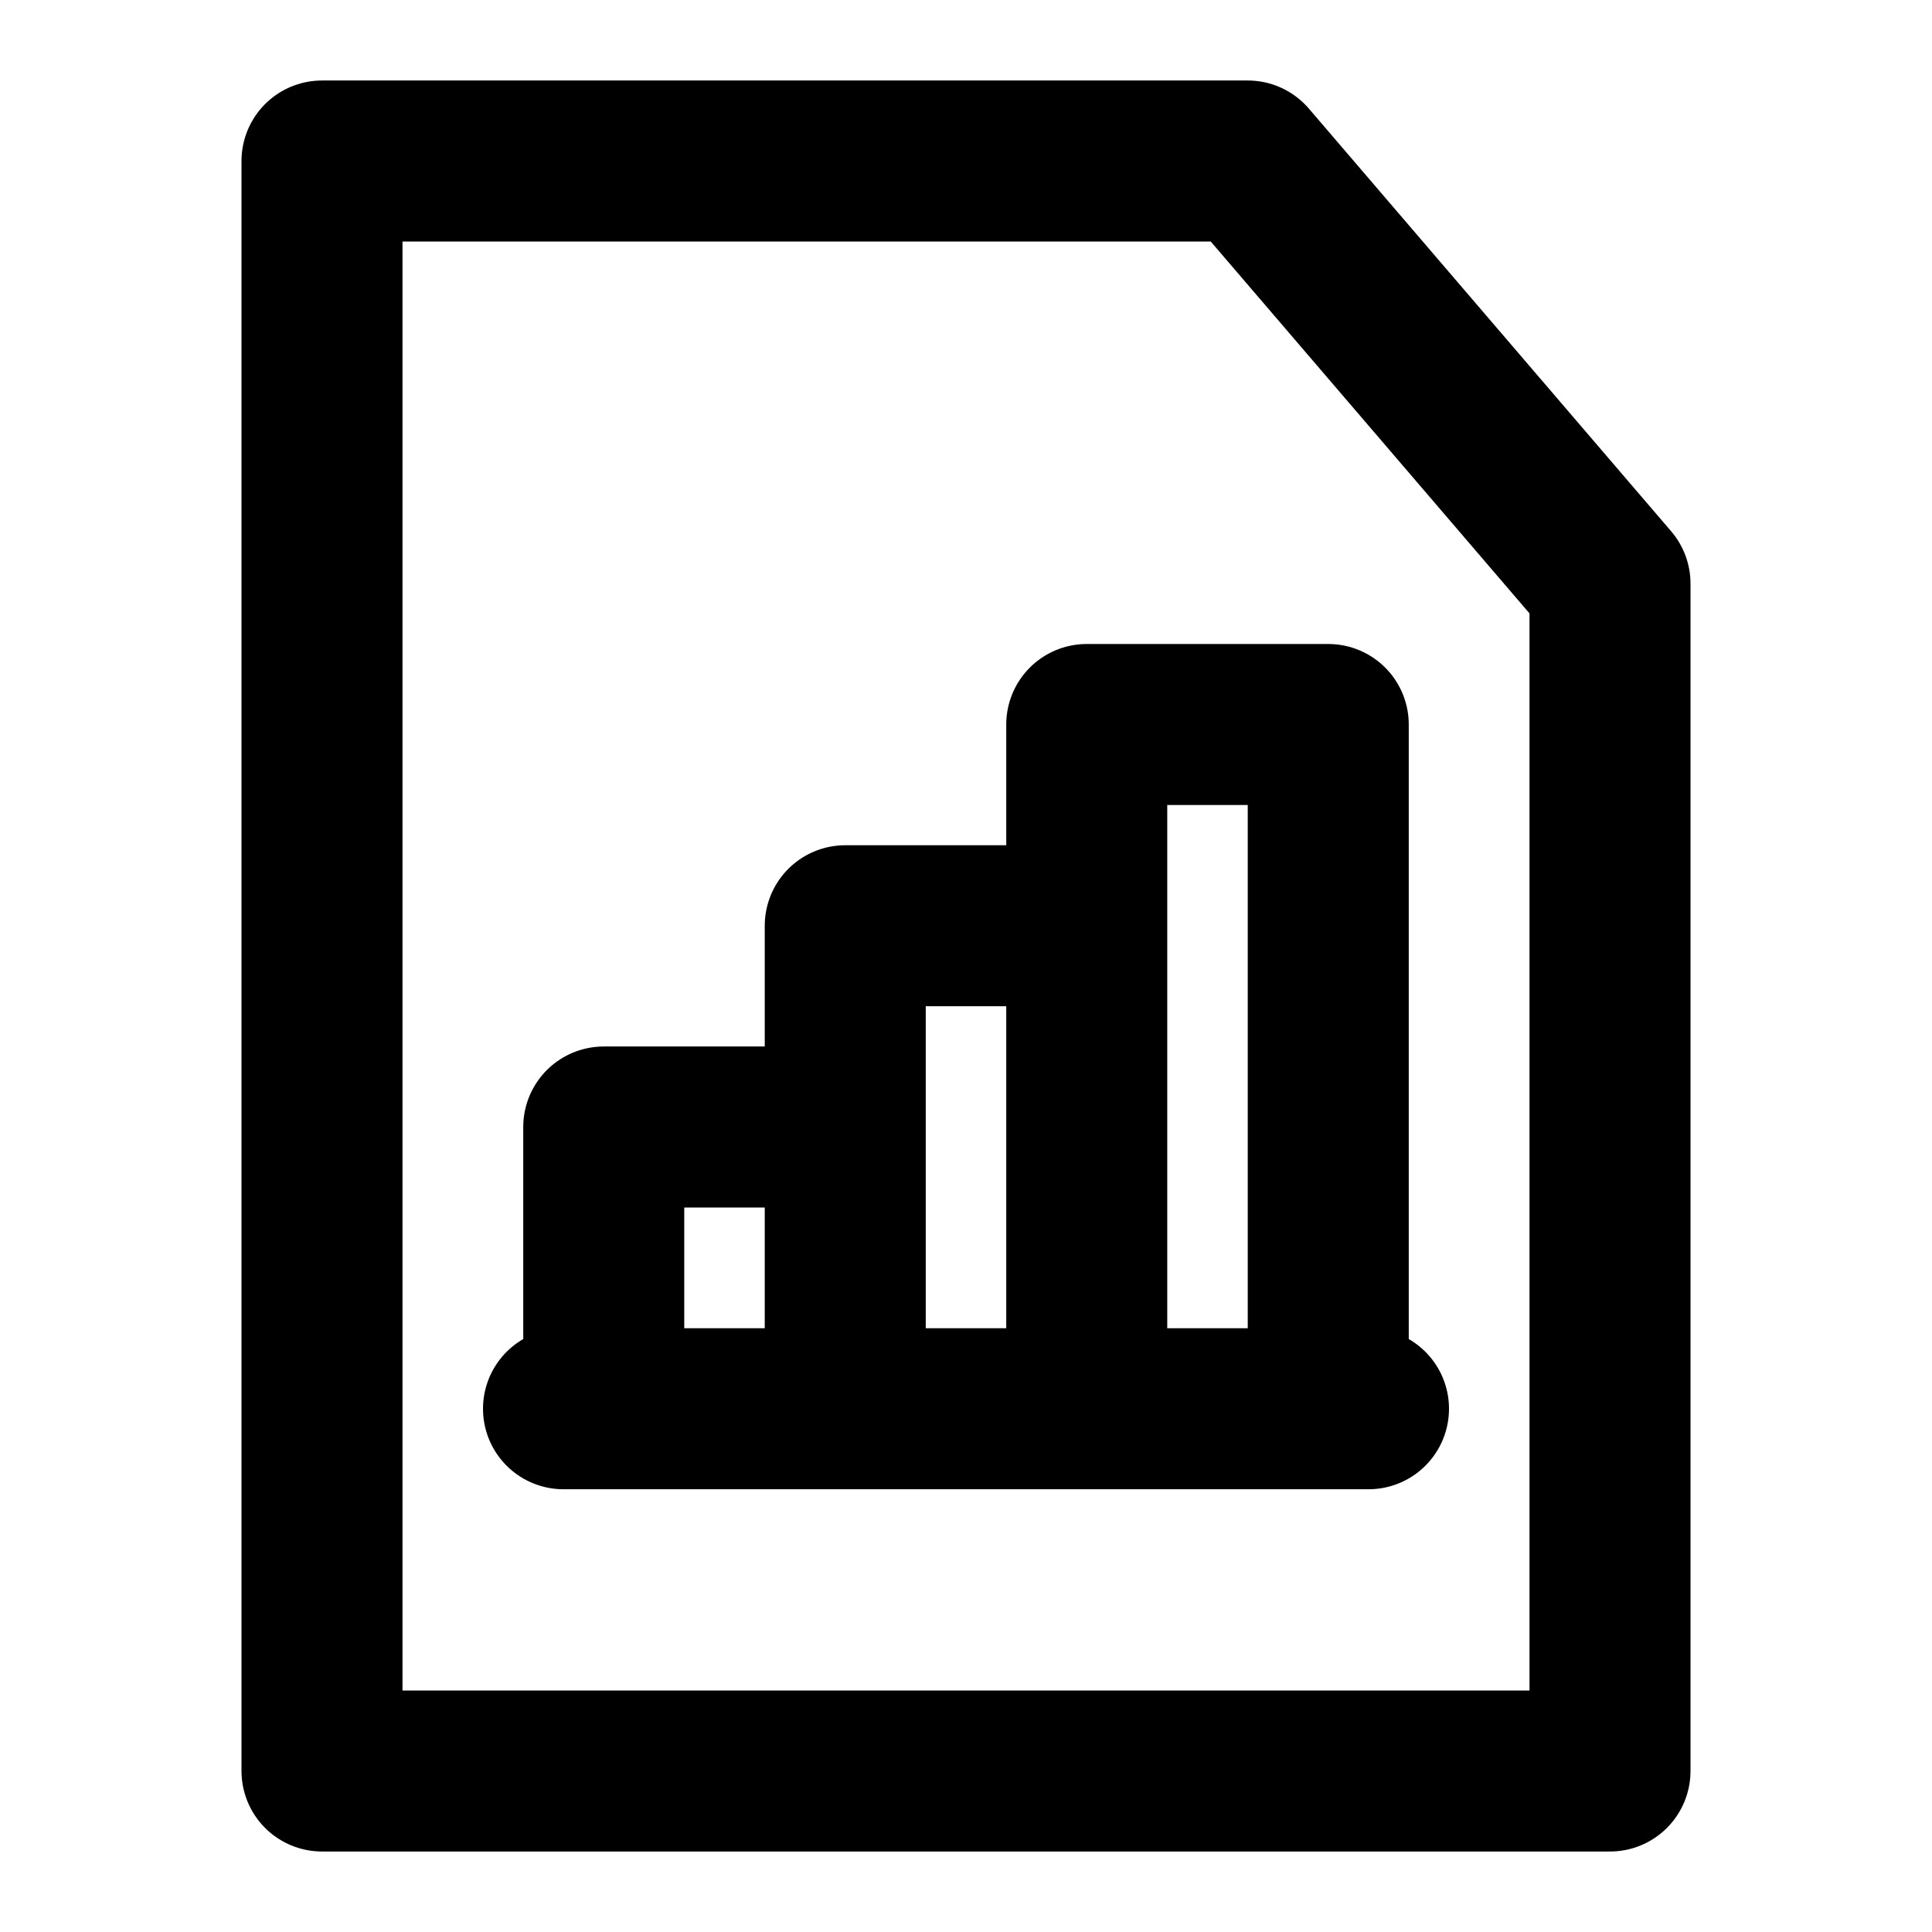
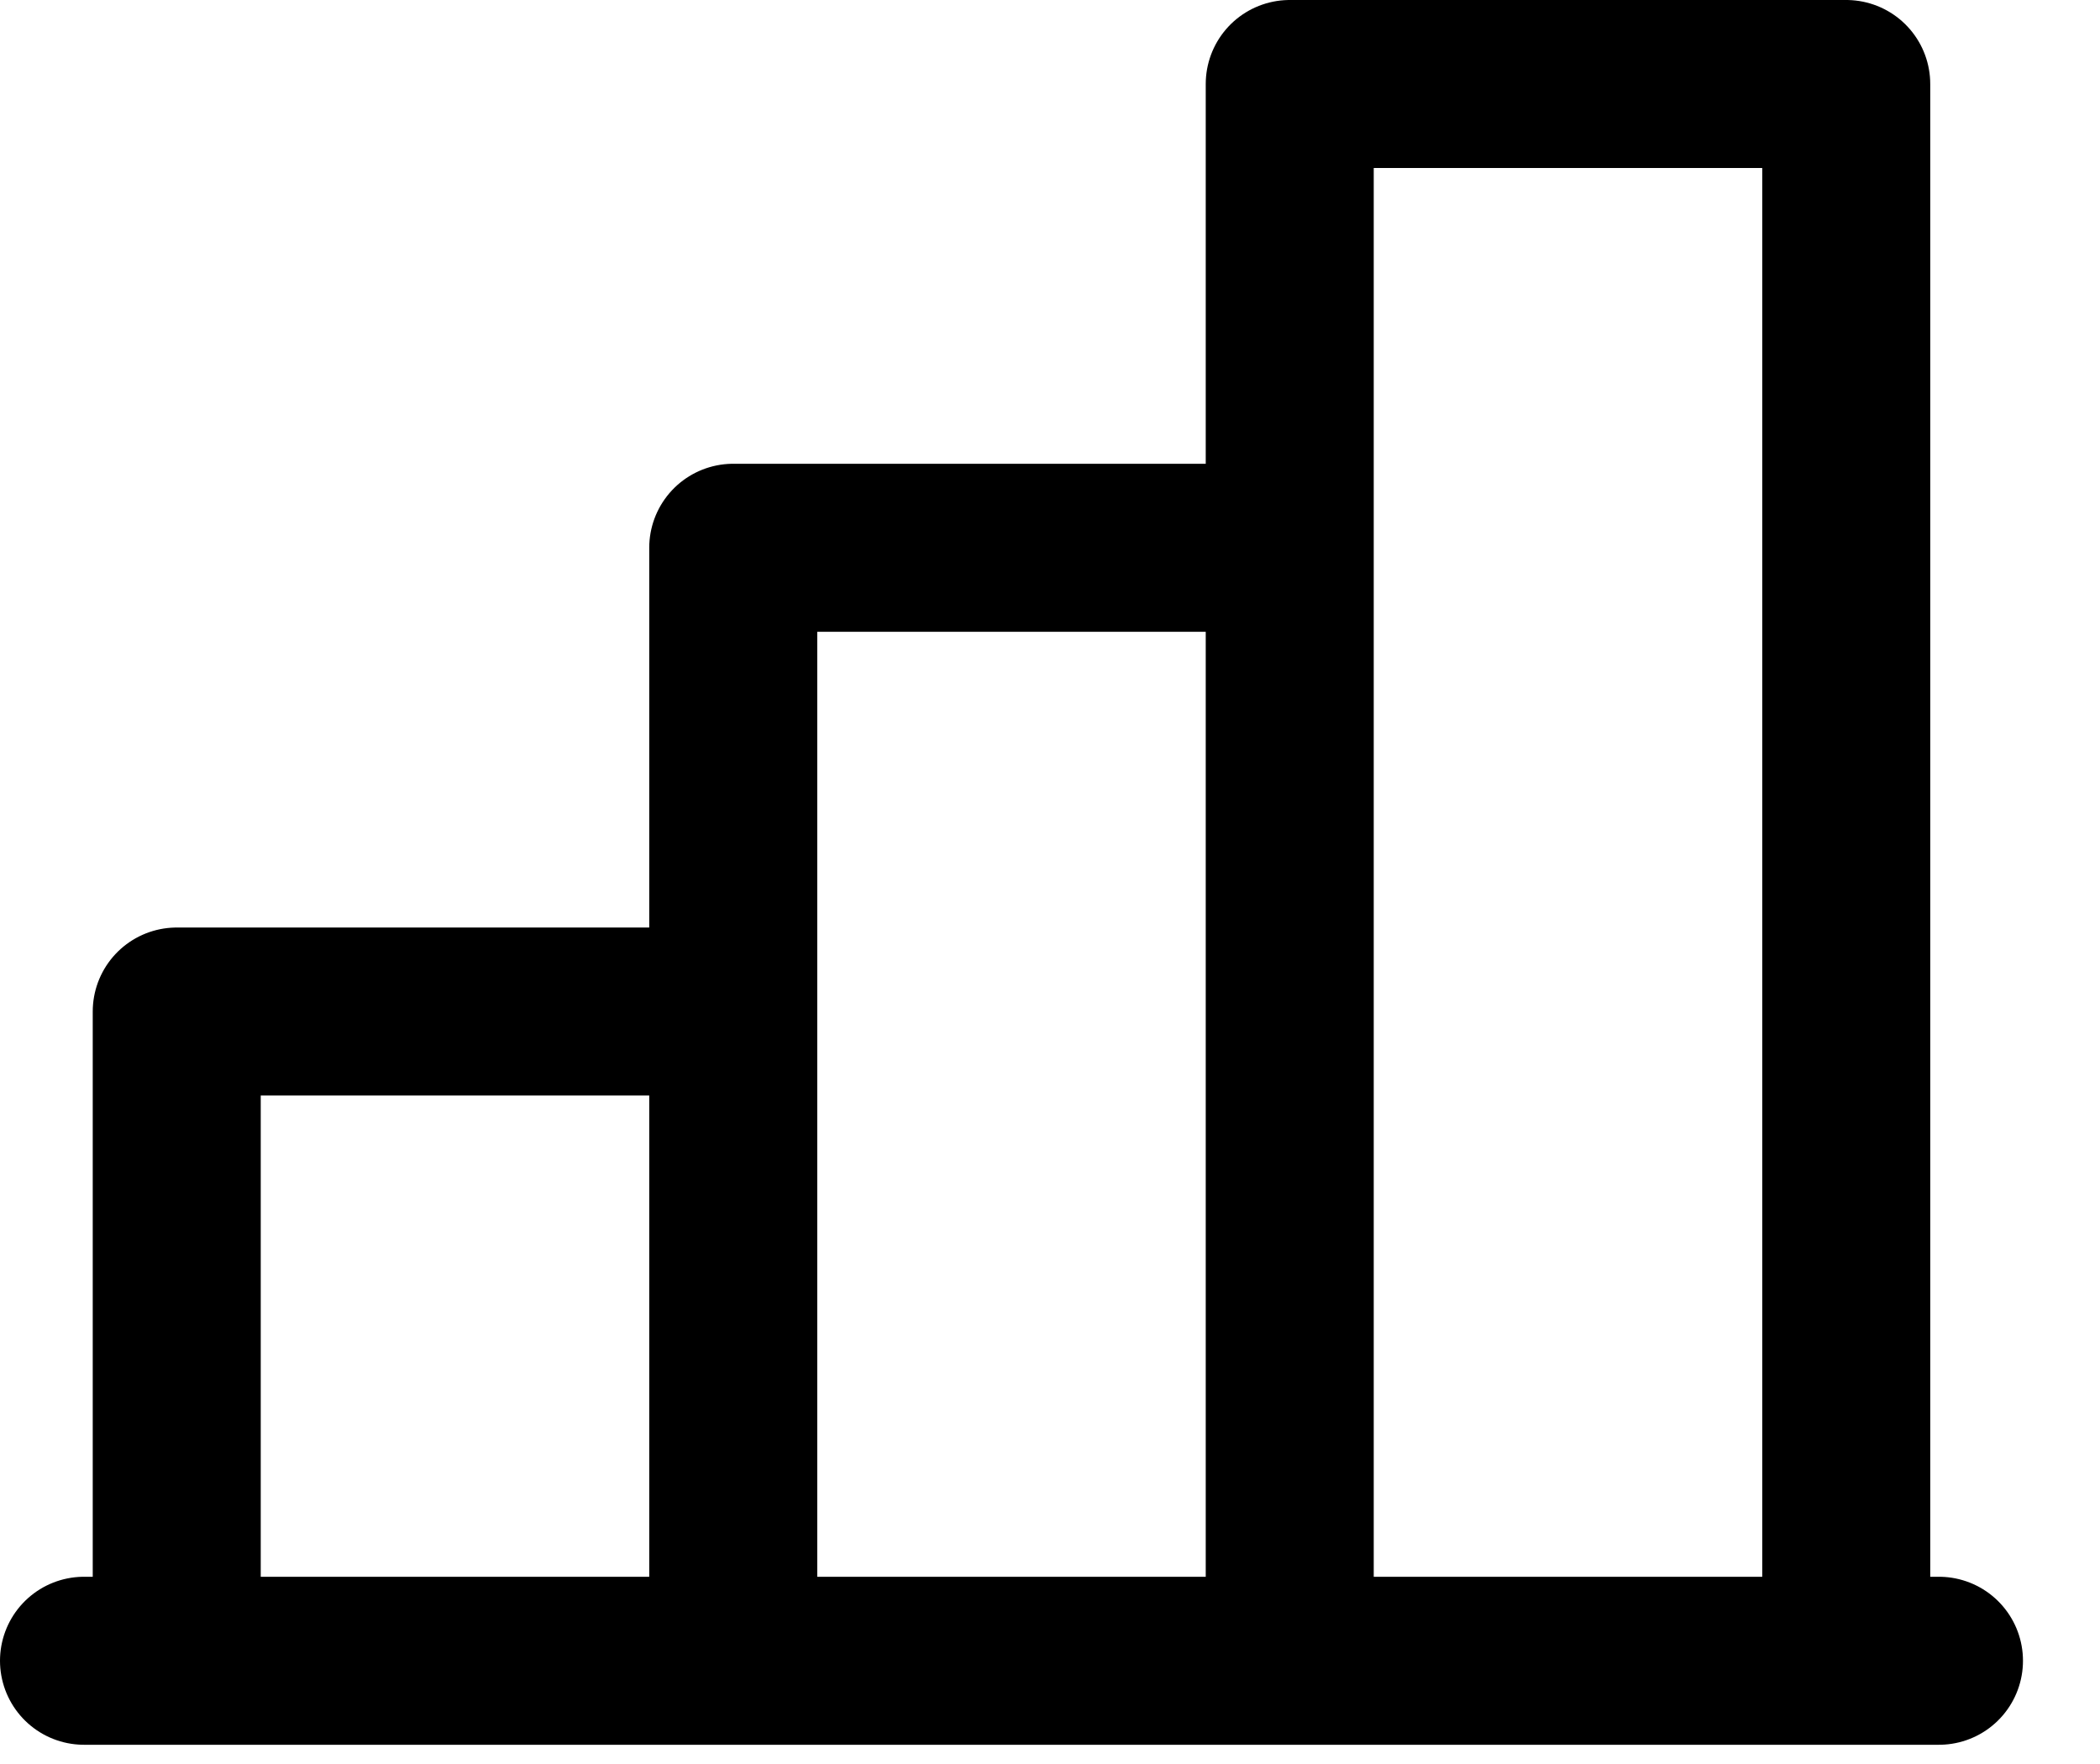
- <svg xmlns="http://www.w3.org/2000/svg" width="24" height="24" viewBox="0 0 24 24" fill="none">
-   <path d="M4 22V2H15.5L20 7.25V22H4Z" stroke="black" stroke-width="2" stroke-linecap="round" stroke-linejoin="round" />
-   <path d="M10.5 17.5V14H7.5V17.5H10.5ZM10.5 17.5H13.5M10.5 17.5V11.5H13.5V17.5M7 17.5H17M13.5 17.5H16.5V9H13.5V17.5Z" stroke="black" stroke-width="2" stroke-linecap="round" stroke-linejoin="round" />
+ <svg xmlns="http://www.w3.org/2000/svg" width="25" height="21" viewBox="0 0 25 21" fill="none">
+   <path d="M8.729 19.771V12.042H2.104V19.771H8.729ZM8.729 19.771H15.354M8.729 19.771V6.521H15.354V19.771M15.354 19.771H21.979V1H15.354V19.771ZM1 19.771H23.083" stroke="black" stroke-width="2" stroke-linecap="round" stroke-linejoin="round" />
</svg>
